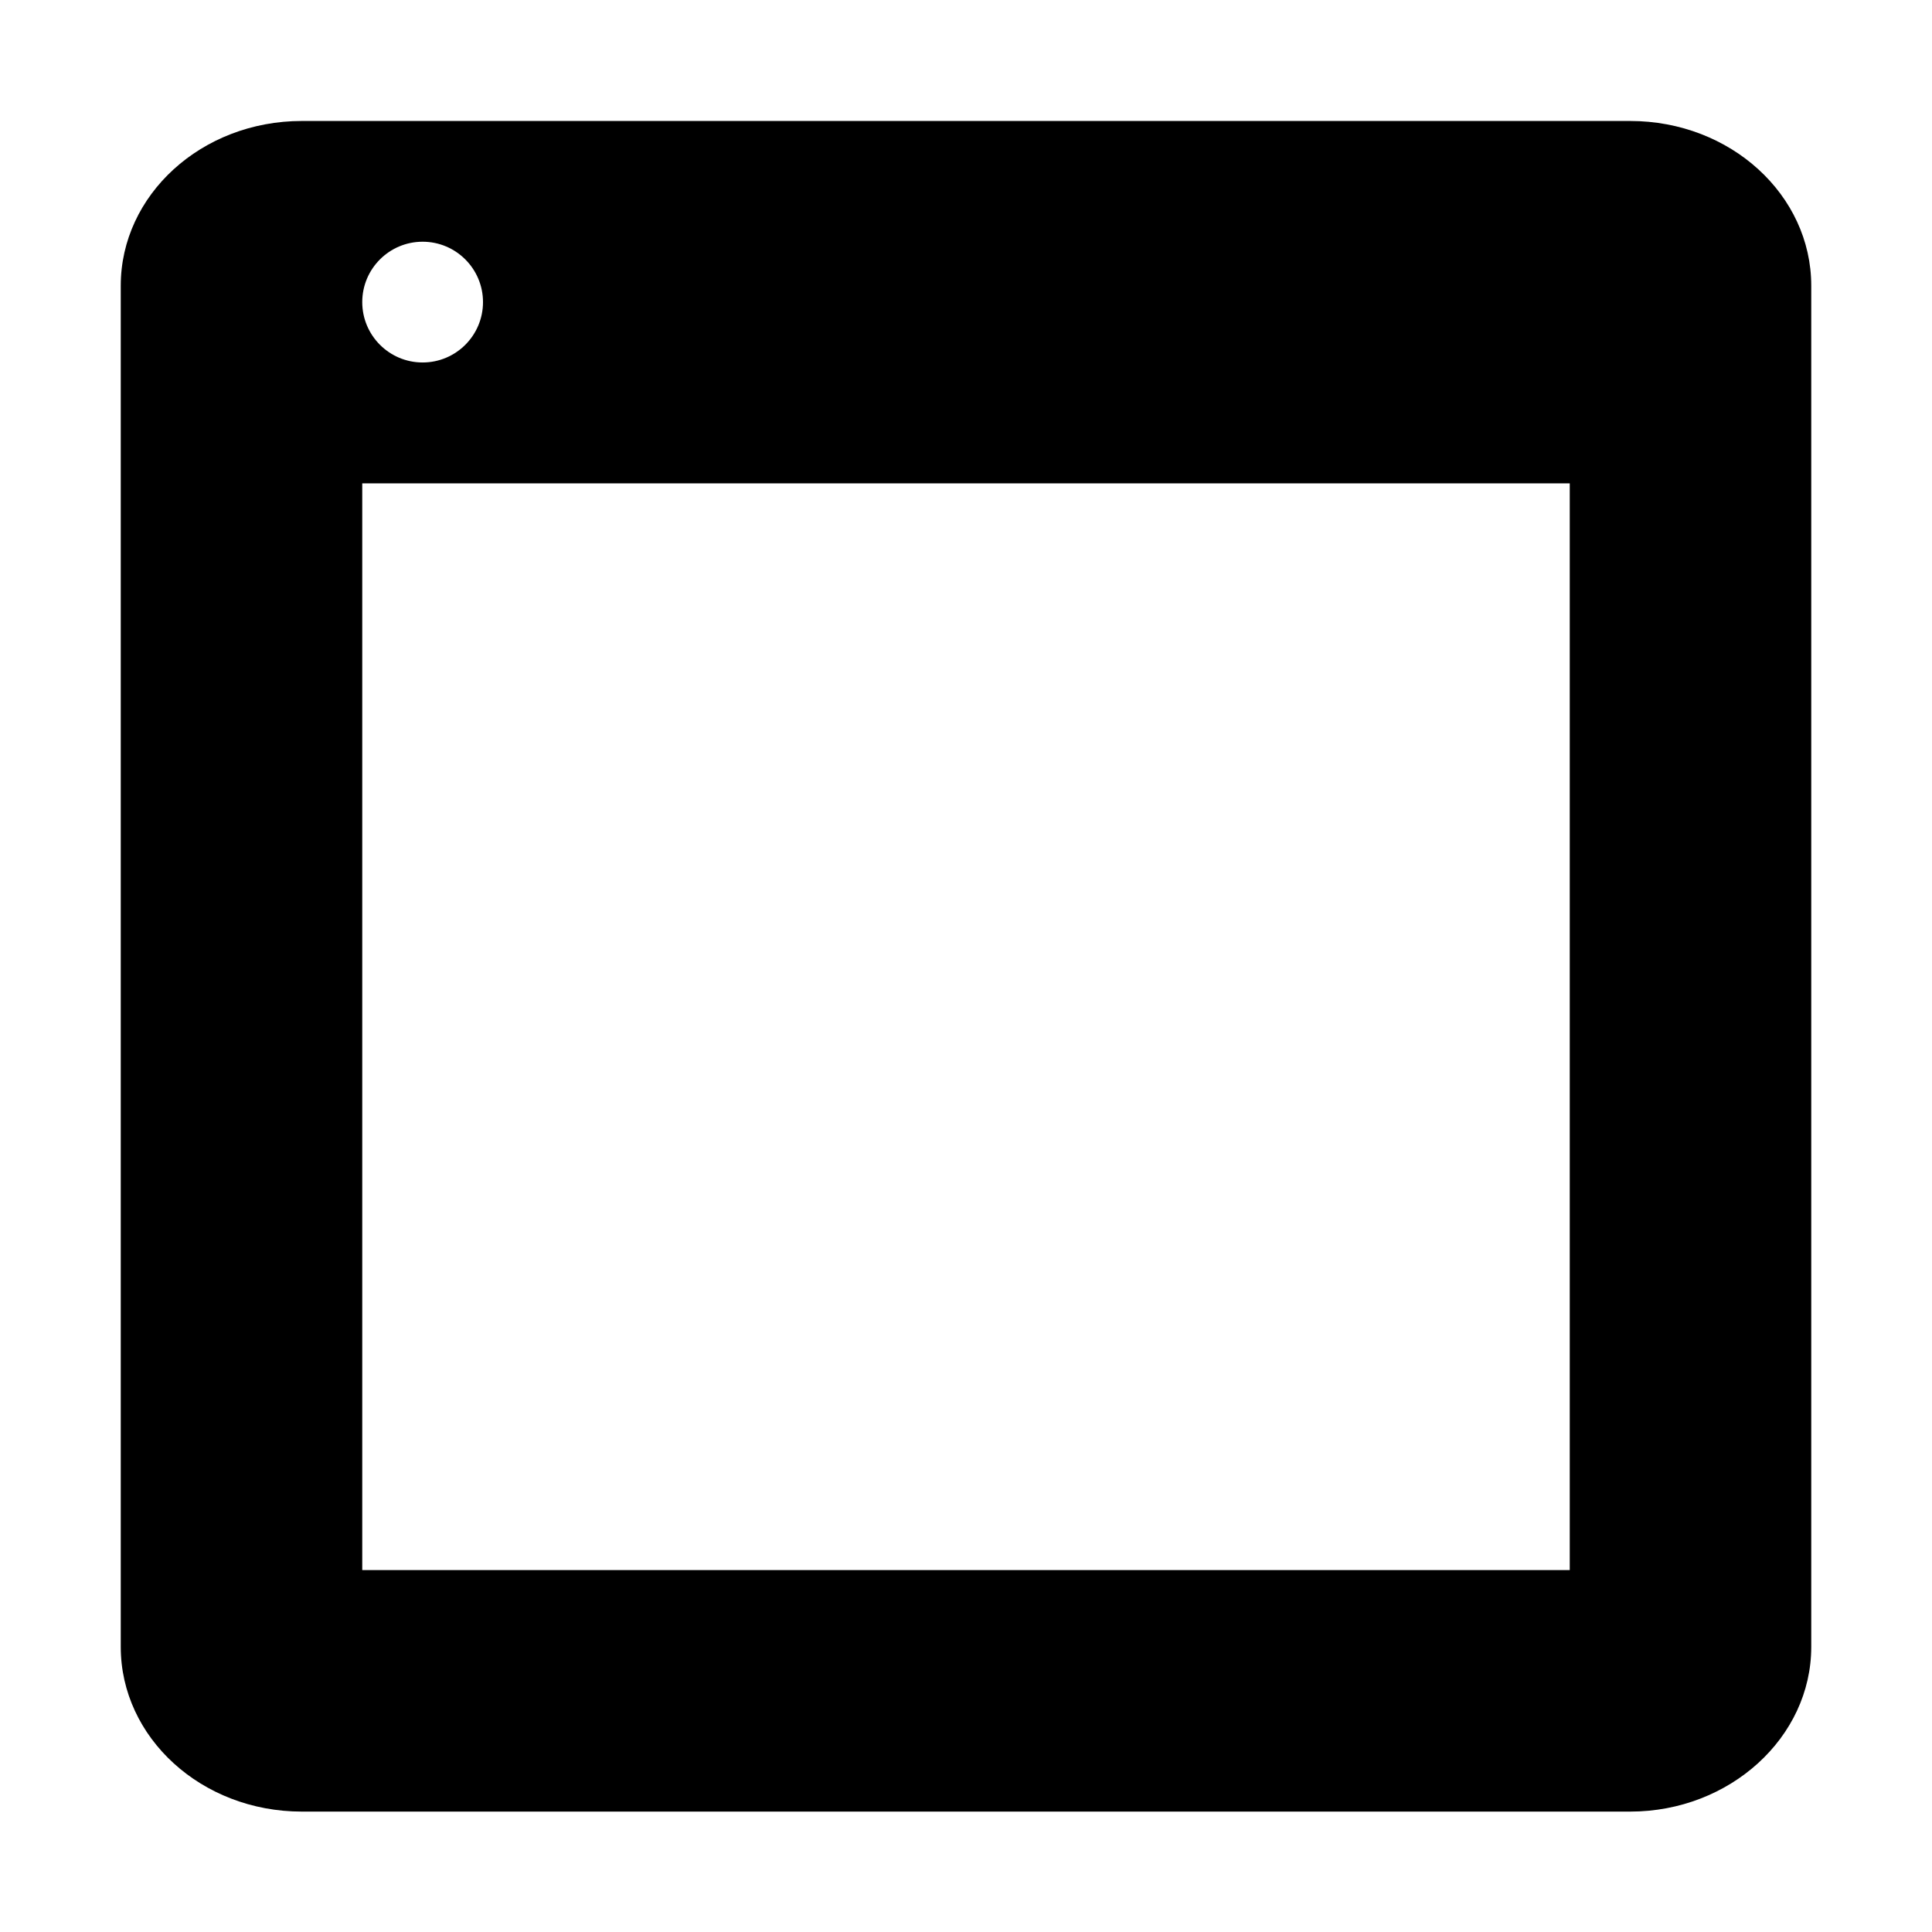
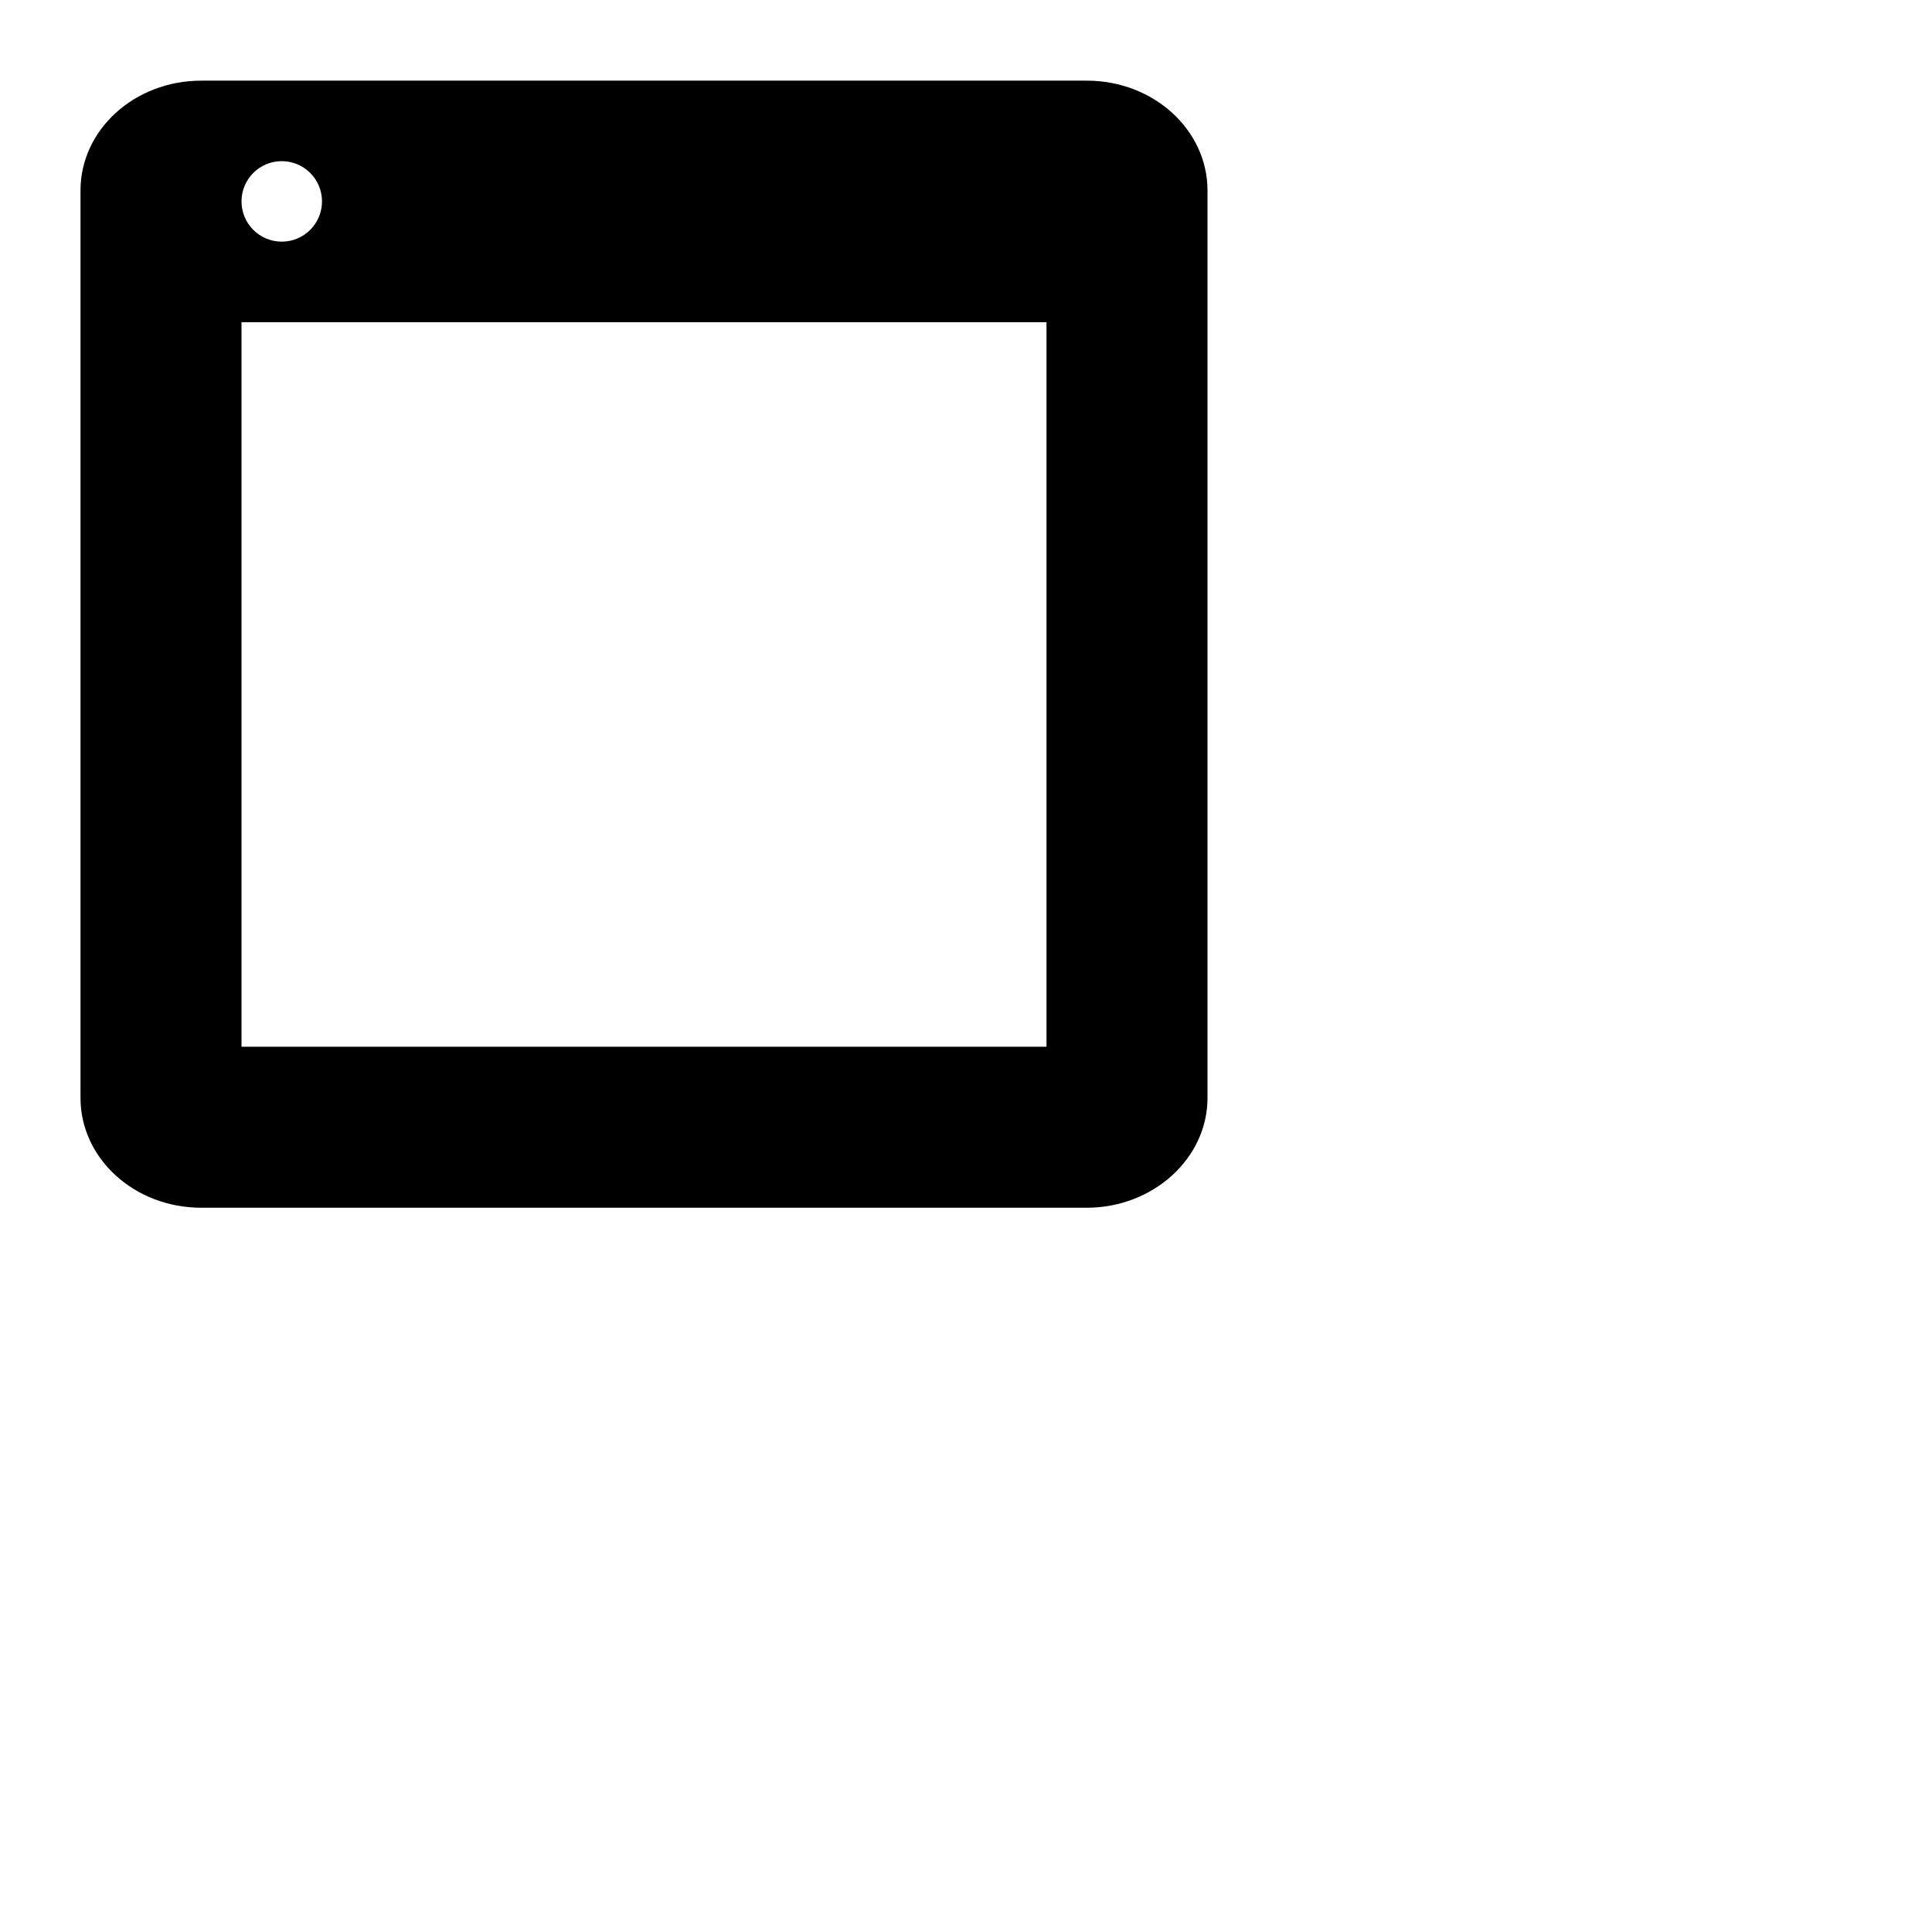
- <svg xmlns="http://www.w3.org/2000/svg" height="16" width="16" viewBox="0 0 16 16">
+ <svg xmlns="http://www.w3.org/2000/svg" viewBox="0 0 24 24">
  <path d="m12.5 0c.833 0 1.5.614 1.5 1.364v11.273c0 .75-.675 1.364-1.5 1.364l-.5-2v-9h-10v9h10l.5 2h-11c-.833 0-1.5-.614-1.5-1.364v-11.273c0-.75.667-1.364 1.5-1.364zm-10 1c-.276 0-.5.224-.5.5s.224.5.5.5.5-.224.5-.5-.224-.5-.5-.5z" transform="translate(1 1.001872)" />
</svg>
